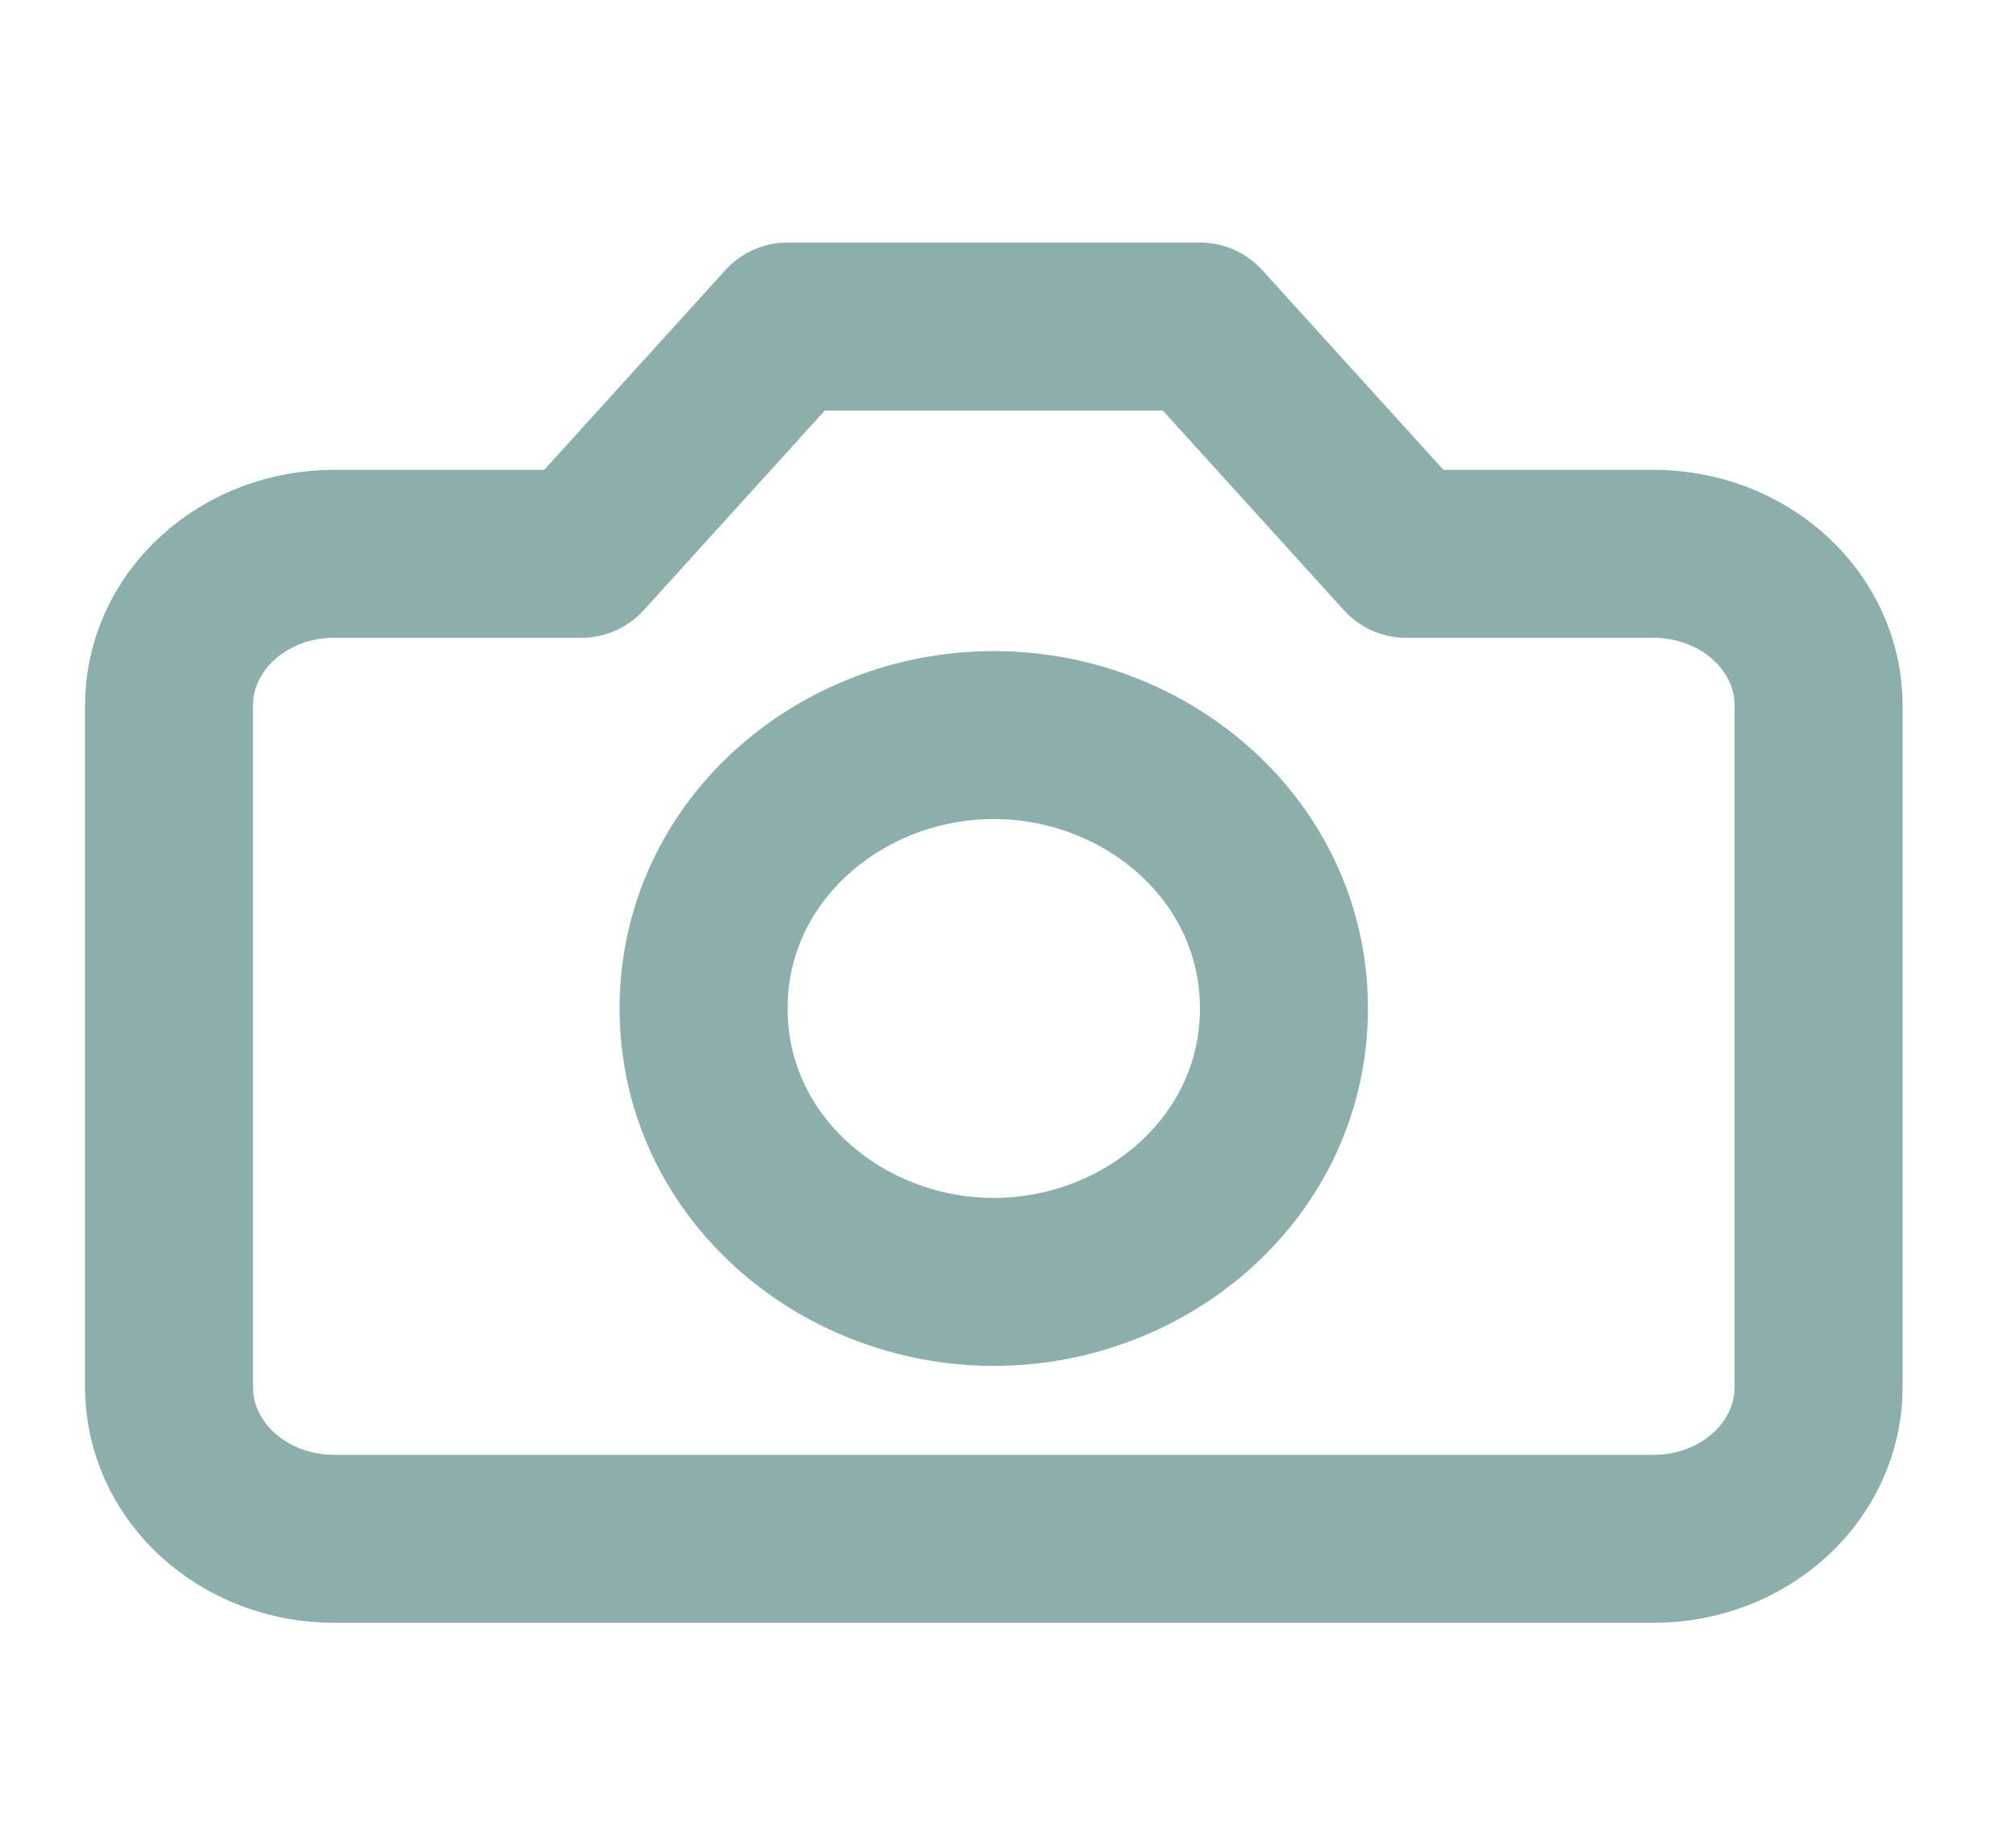
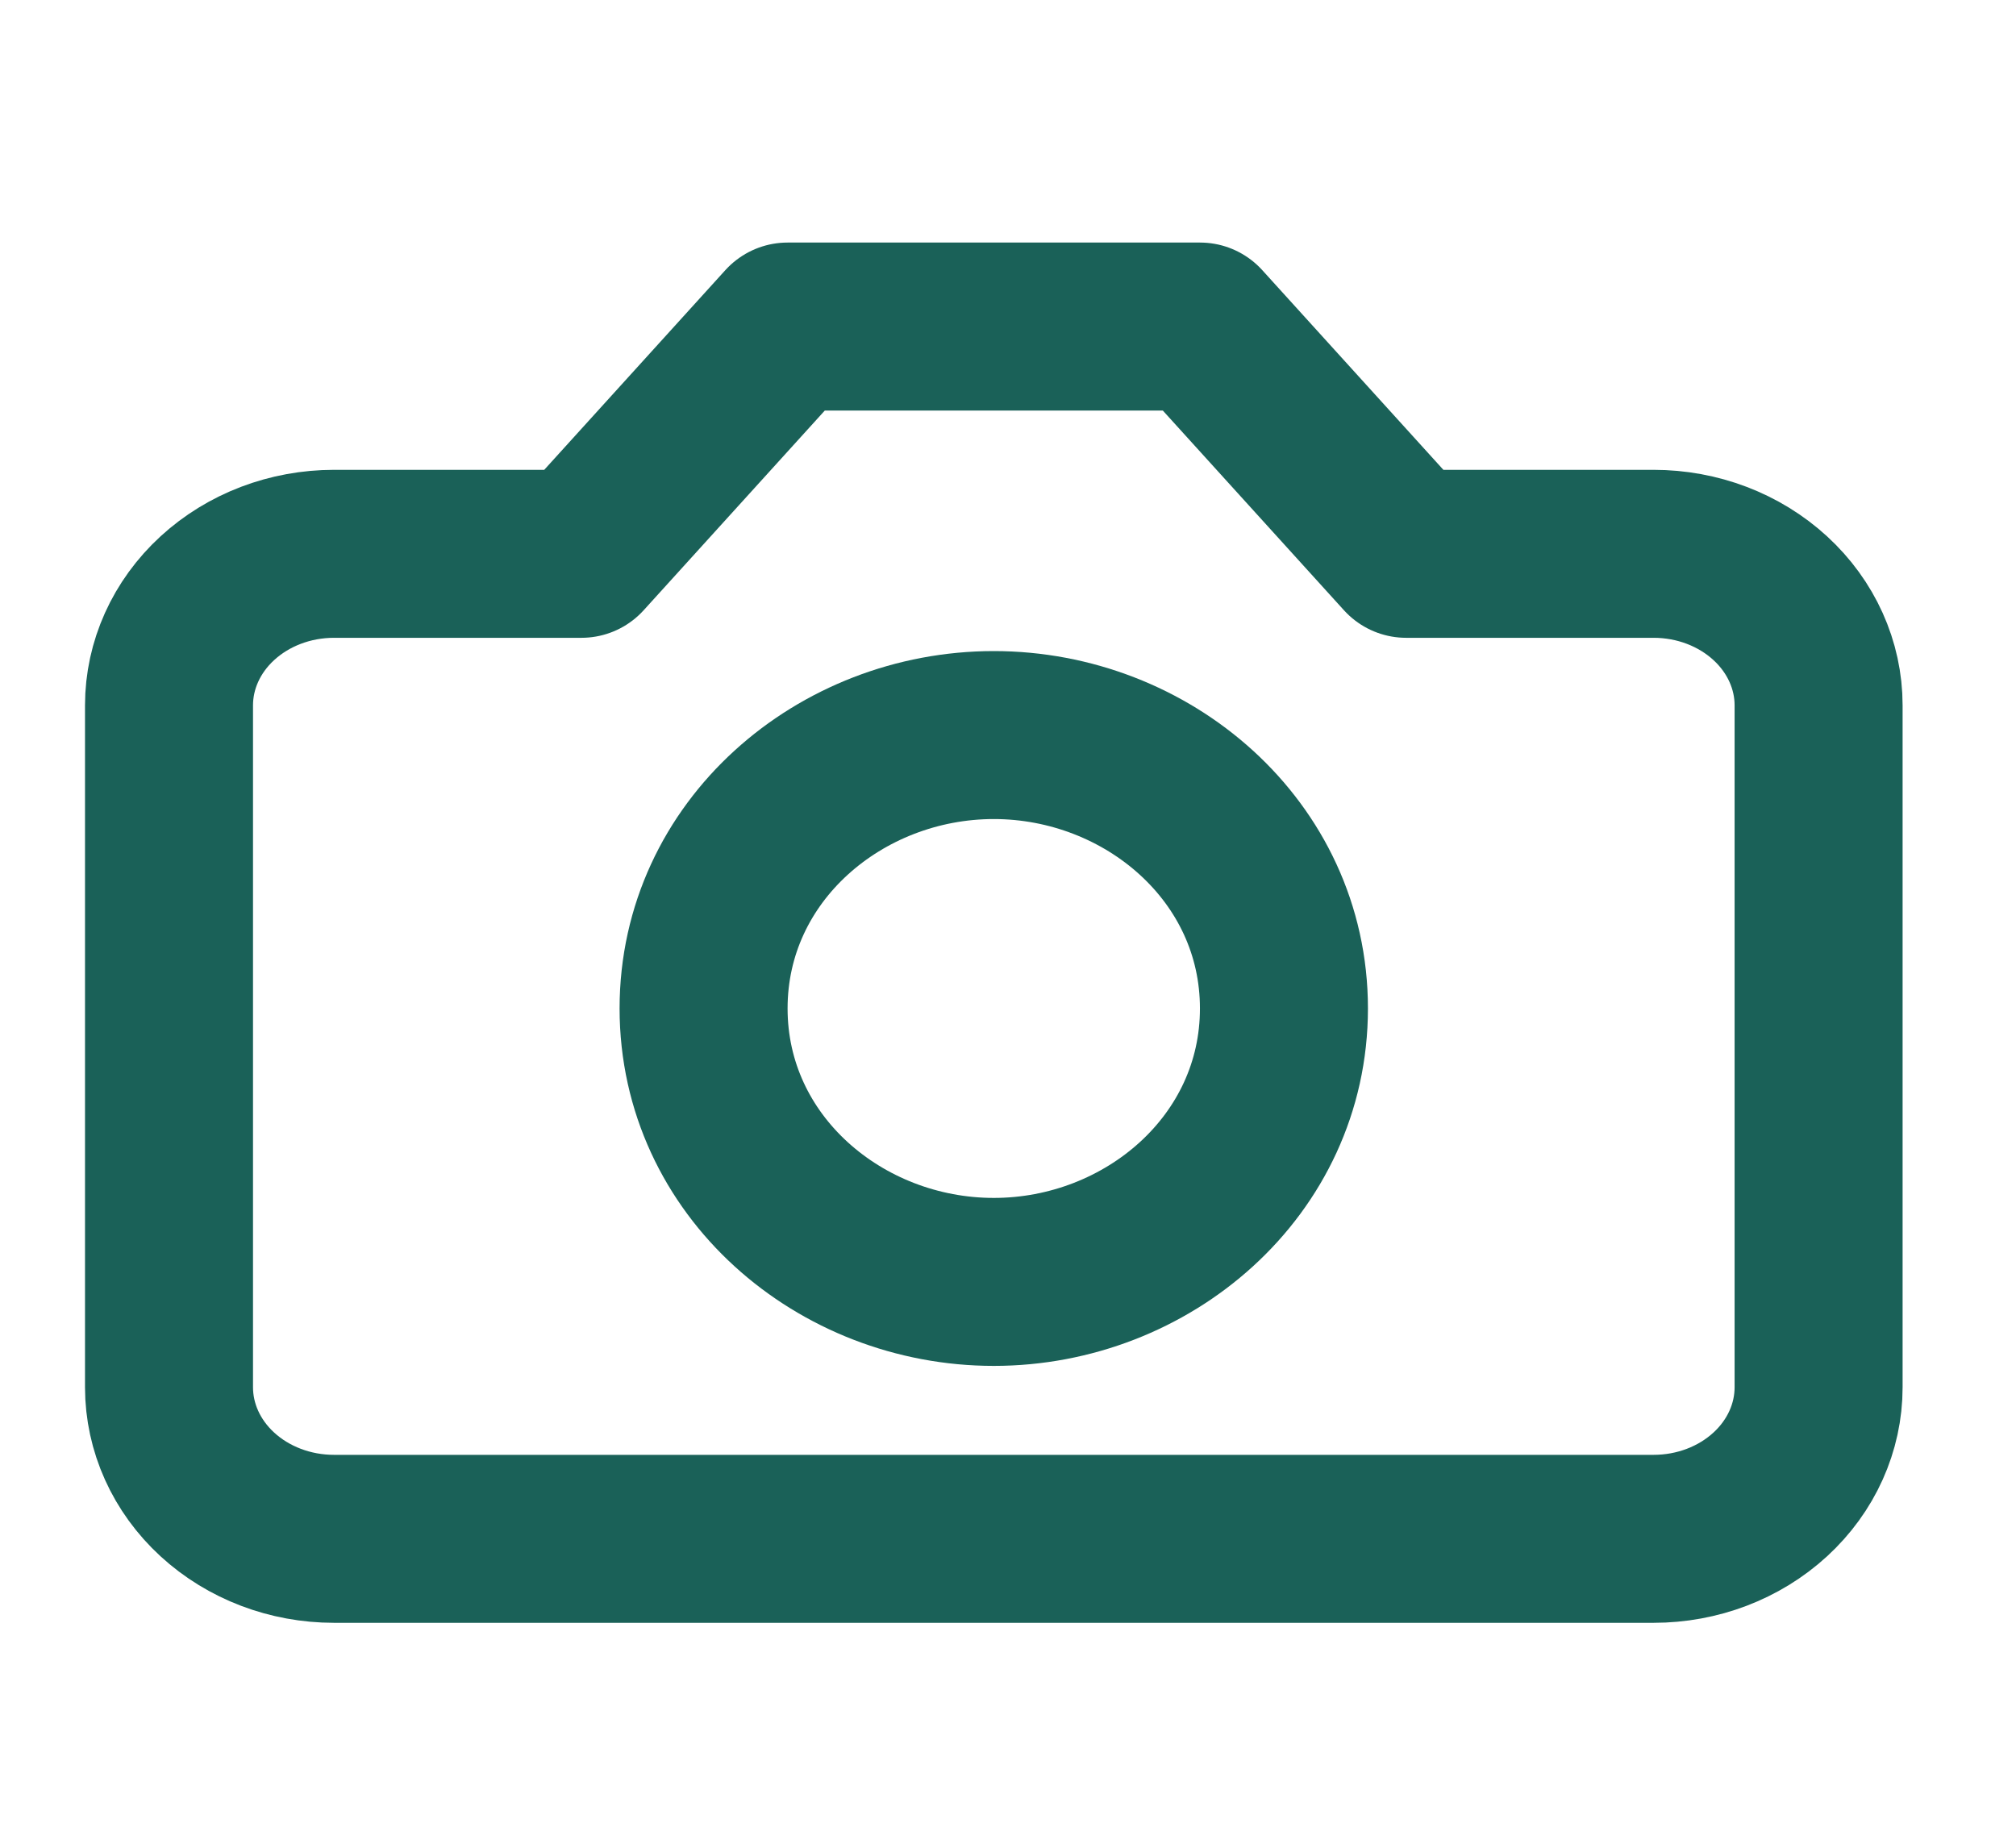
<svg xmlns="http://www.w3.org/2000/svg" width="24" height="22" viewBox="0 0 24 22" fill="none">
-   <path d="M14.286 3.888H9.376L6.922 6.594H3.976C3.455 6.594 2.956 6.784 2.587 7.123C2.219 7.461 2.012 7.92 2.012 8.398V16.517C2.012 16.996 2.219 17.455 2.587 17.793C2.956 18.132 3.455 18.322 3.976 18.322H19.686C20.207 18.322 20.706 18.132 21.075 17.793C21.443 17.455 21.65 16.996 21.65 16.517V8.398C21.65 7.92 21.443 7.461 21.075 7.123C20.706 6.784 20.207 6.594 19.686 6.594H16.74L14.286 3.888Z" stroke="#1A6158" stroke-opacity="0.5" stroke-width="2" stroke-linecap="round" stroke-linejoin="round" />
-   <path d="M11.831 15.263C13.657 15.263 15.285 13.883 15.285 12.007C15.285 10.131 13.657 8.752 11.831 8.752C10.004 8.752 8.376 10.131 8.376 12.007C8.376 13.883 10.004 15.263 11.831 15.263Z" stroke="#1A6158" stroke-opacity="0.5" stroke-width="2" stroke-linecap="round" stroke-linejoin="round" />
+   <path d="M14.286 3.888H9.376L6.922 6.594H3.976C3.455 6.594 2.956 6.784 2.587 7.123C2.219 7.461 2.012 7.92 2.012 8.398V16.517C2.012 16.996 2.219 17.455 2.587 17.793C2.956 18.132 3.455 18.322 3.976 18.322H19.686C20.207 18.322 20.706 18.132 21.075 17.793C21.443 17.455 21.65 16.996 21.65 16.517V8.398C21.65 7.92 21.443 7.461 21.075 7.123C20.706 6.784 20.207 6.594 19.686 6.594H16.74L14.286 3.888Z" stroke="#1A6158" stroke-opacity="1" stroke-width="2" stroke-linecap="round" stroke-linejoin="round" />
+   <path d="M11.831 15.263C13.657 15.263 15.285 13.883 15.285 12.007C15.285 10.131 13.657 8.752 11.831 8.752C10.004 8.752 8.376 10.131 8.376 12.007C8.376 13.883 10.004 15.263 11.831 15.263Z" stroke="#1A6158" stroke-opacity="1" stroke-width="2" stroke-linecap="round" stroke-linejoin="round" />
</svg>
